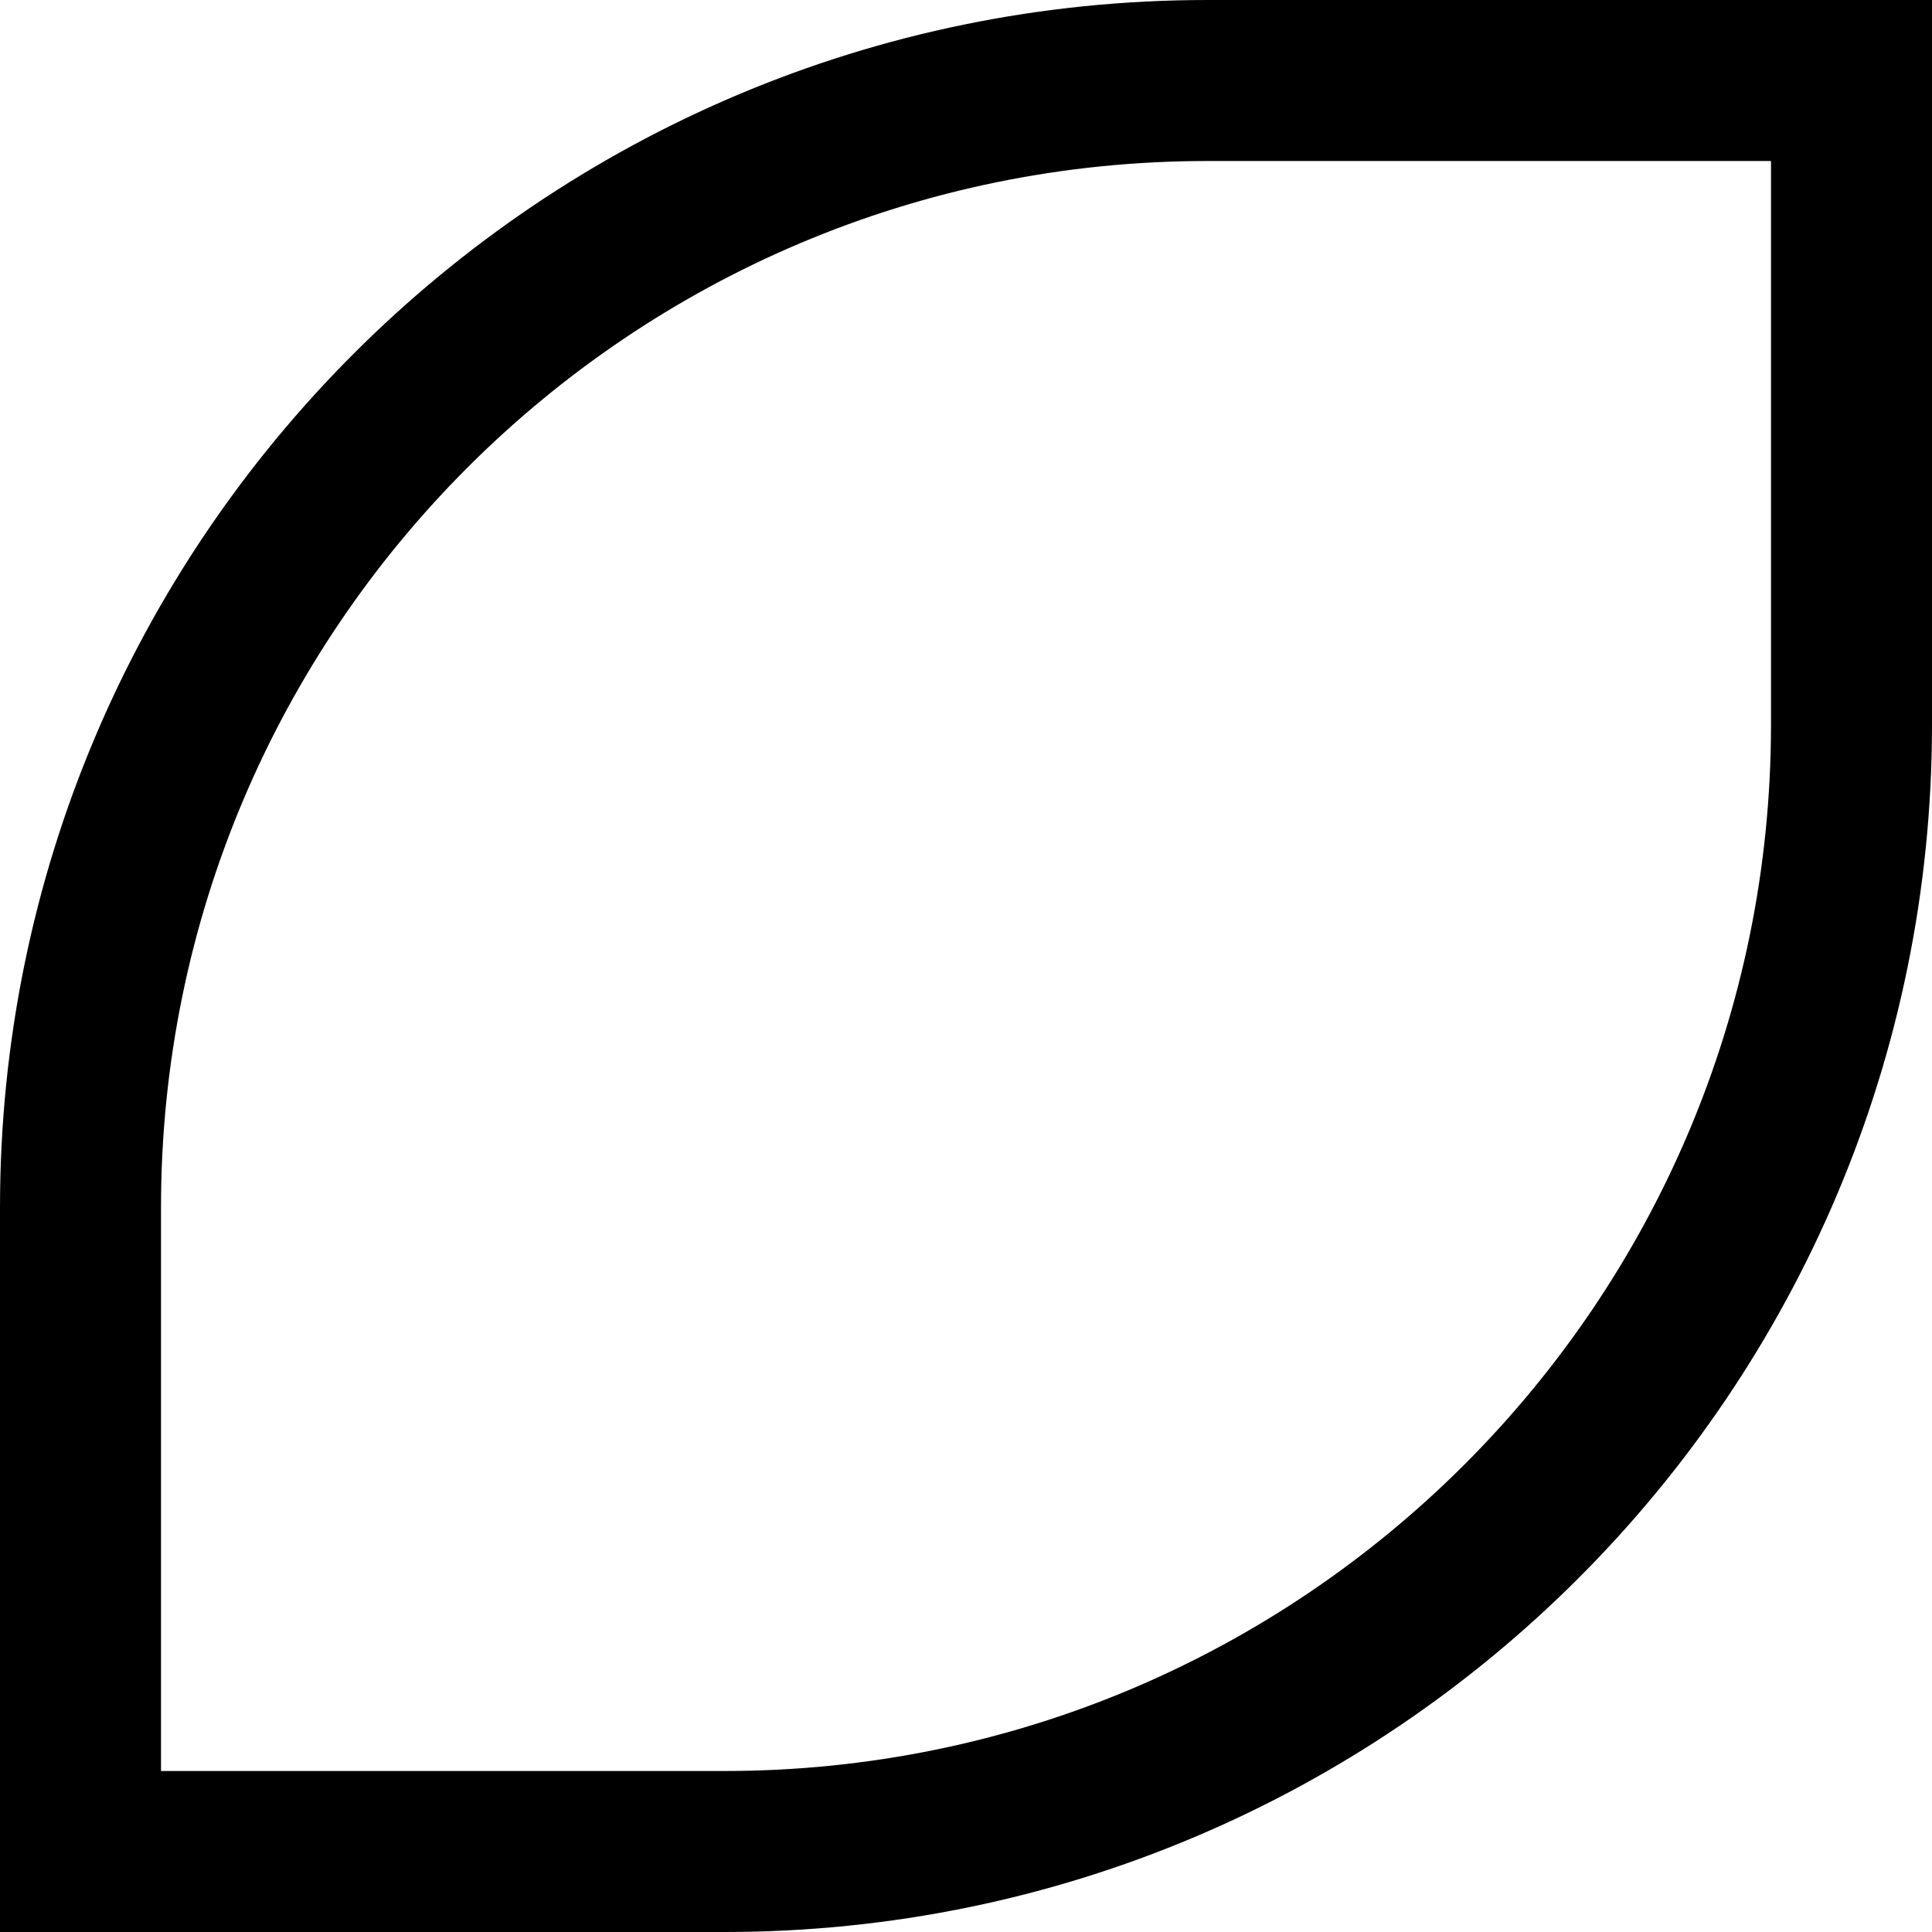
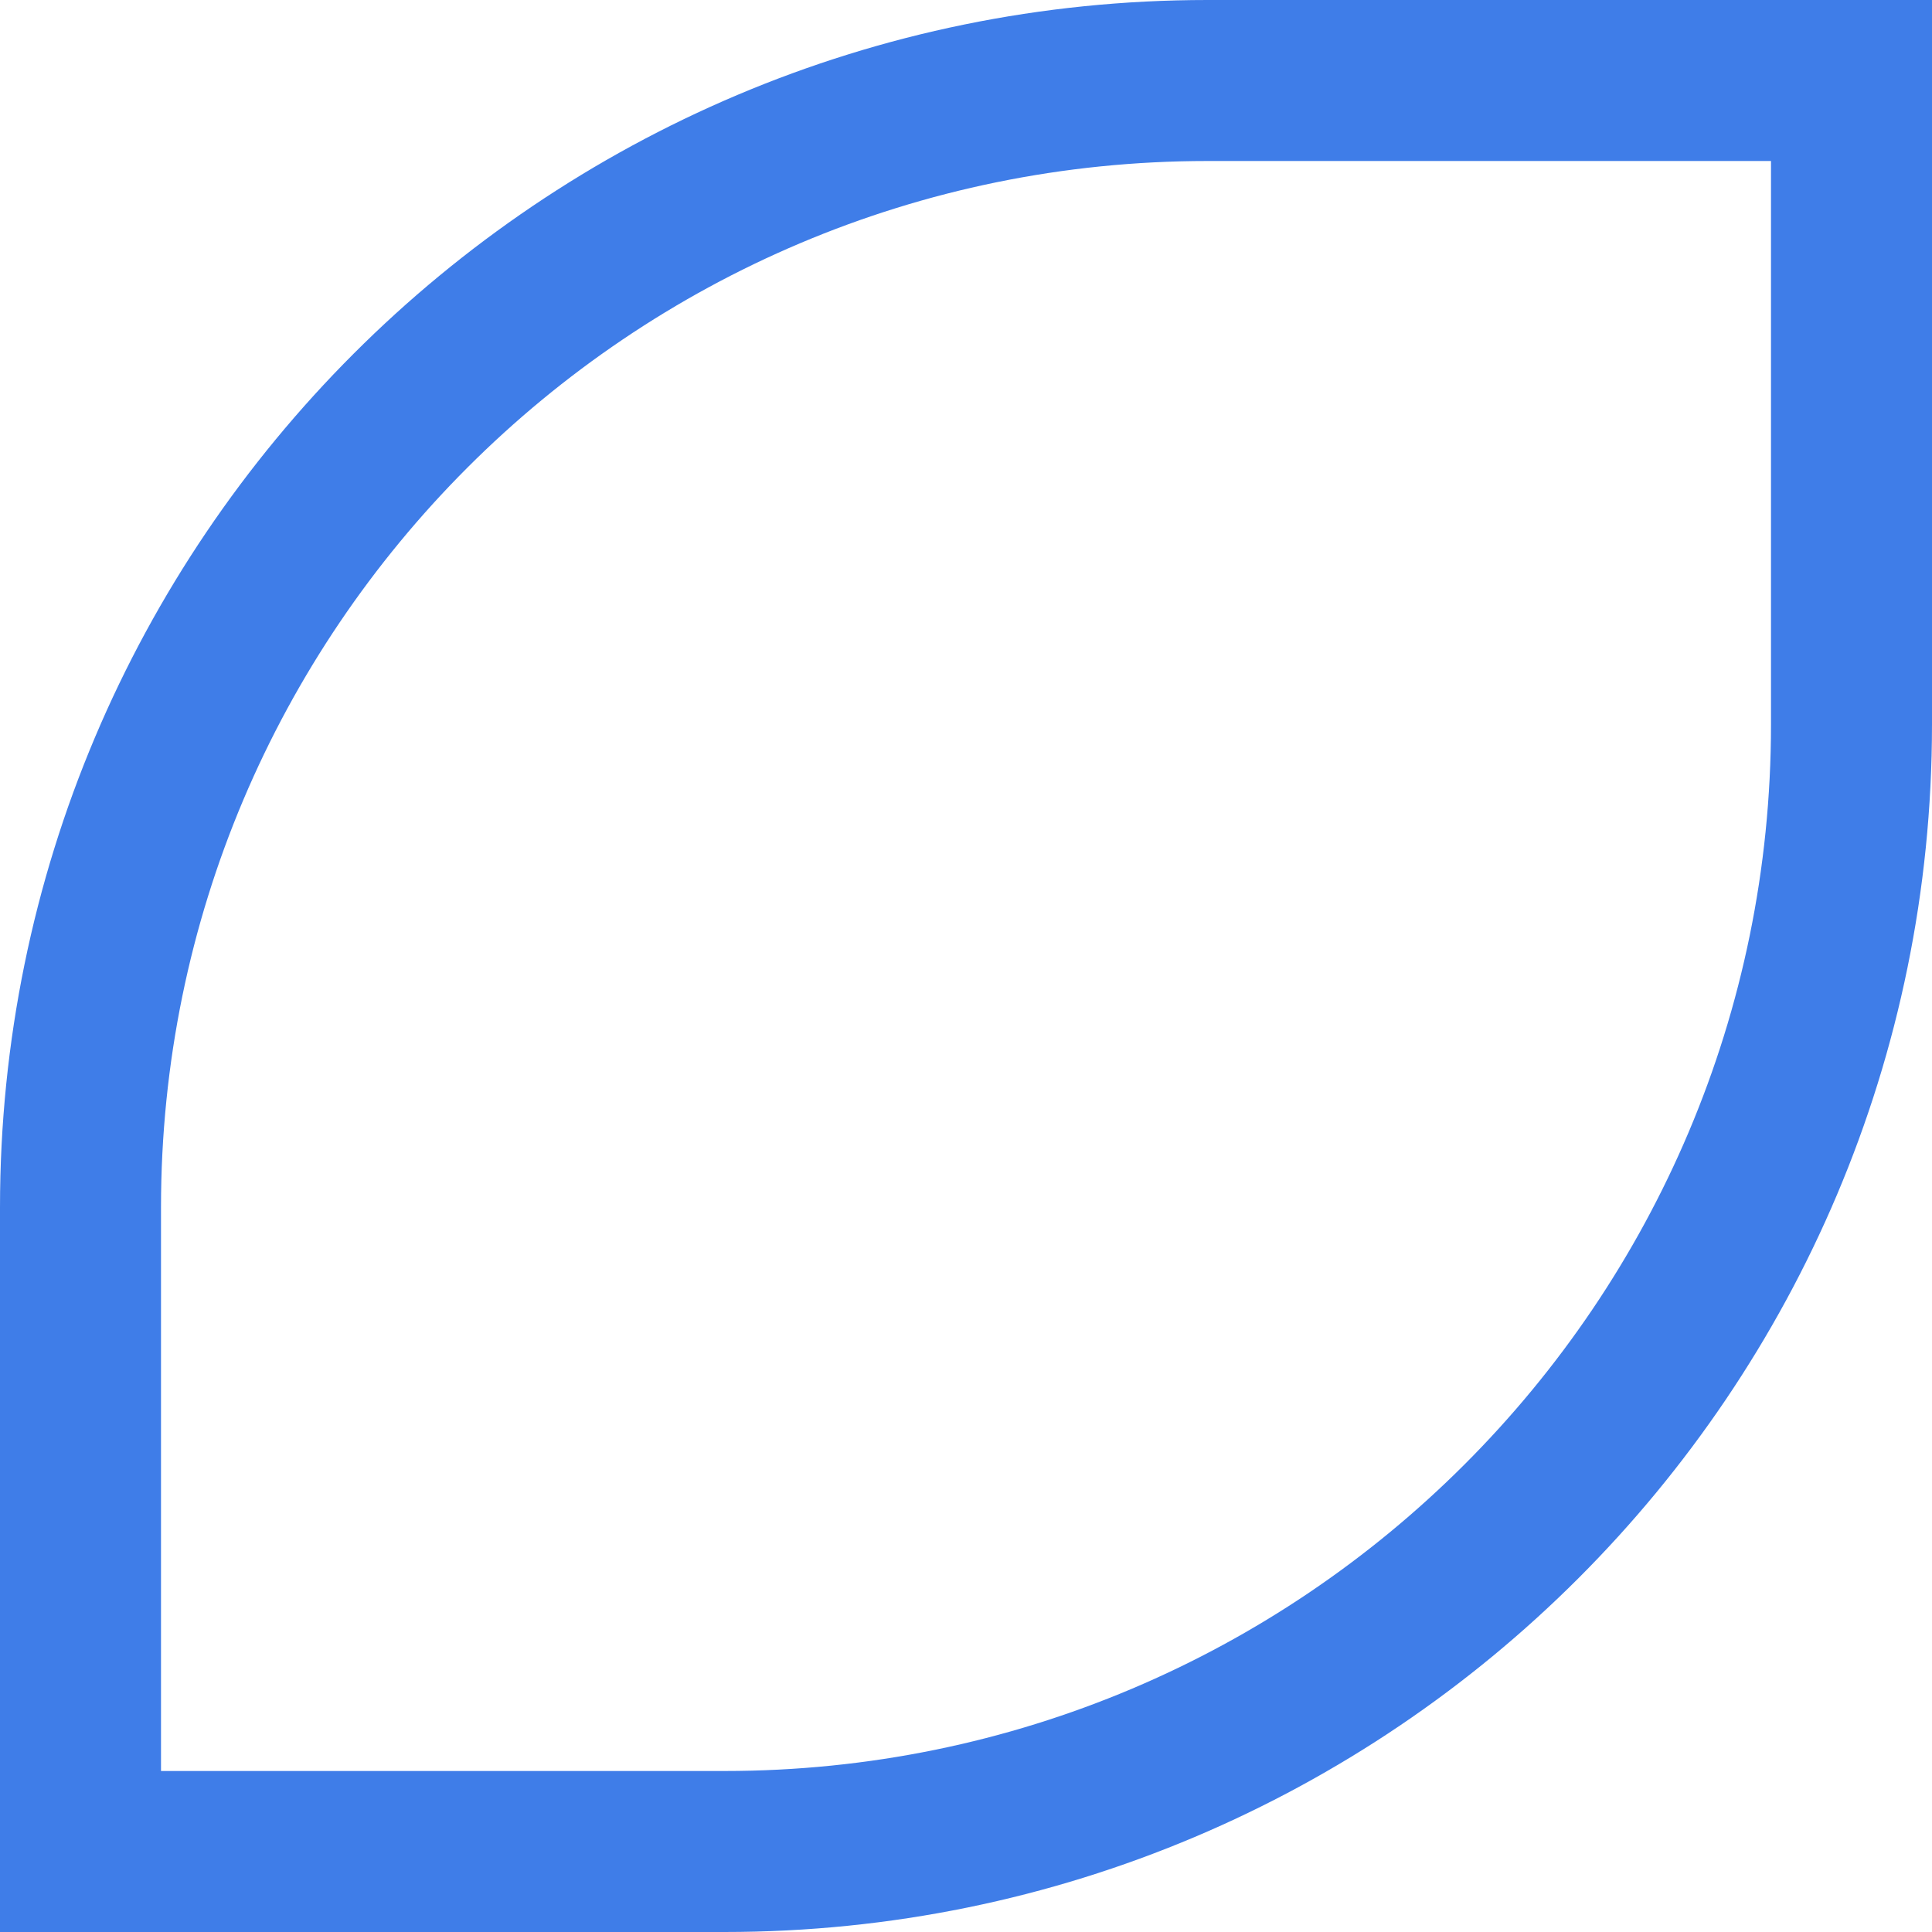
<svg xmlns="http://www.w3.org/2000/svg" width="24" height="24" viewBox="0 0 24 24" fill="none">
-   <path d="M23 1H15C7.268 1 1 7.268 1 15V23H9C16.732 23 23 16.732 23 9V1Z" stroke="black" stroke-width="2" />
+   <path d="M23 1H15C7.268 1 1 7.268 1 15V23H9C16.732 23 23 16.732 23 9V1Z" stroke="#3F7DE8" stroke-width="2" />
</svg>
